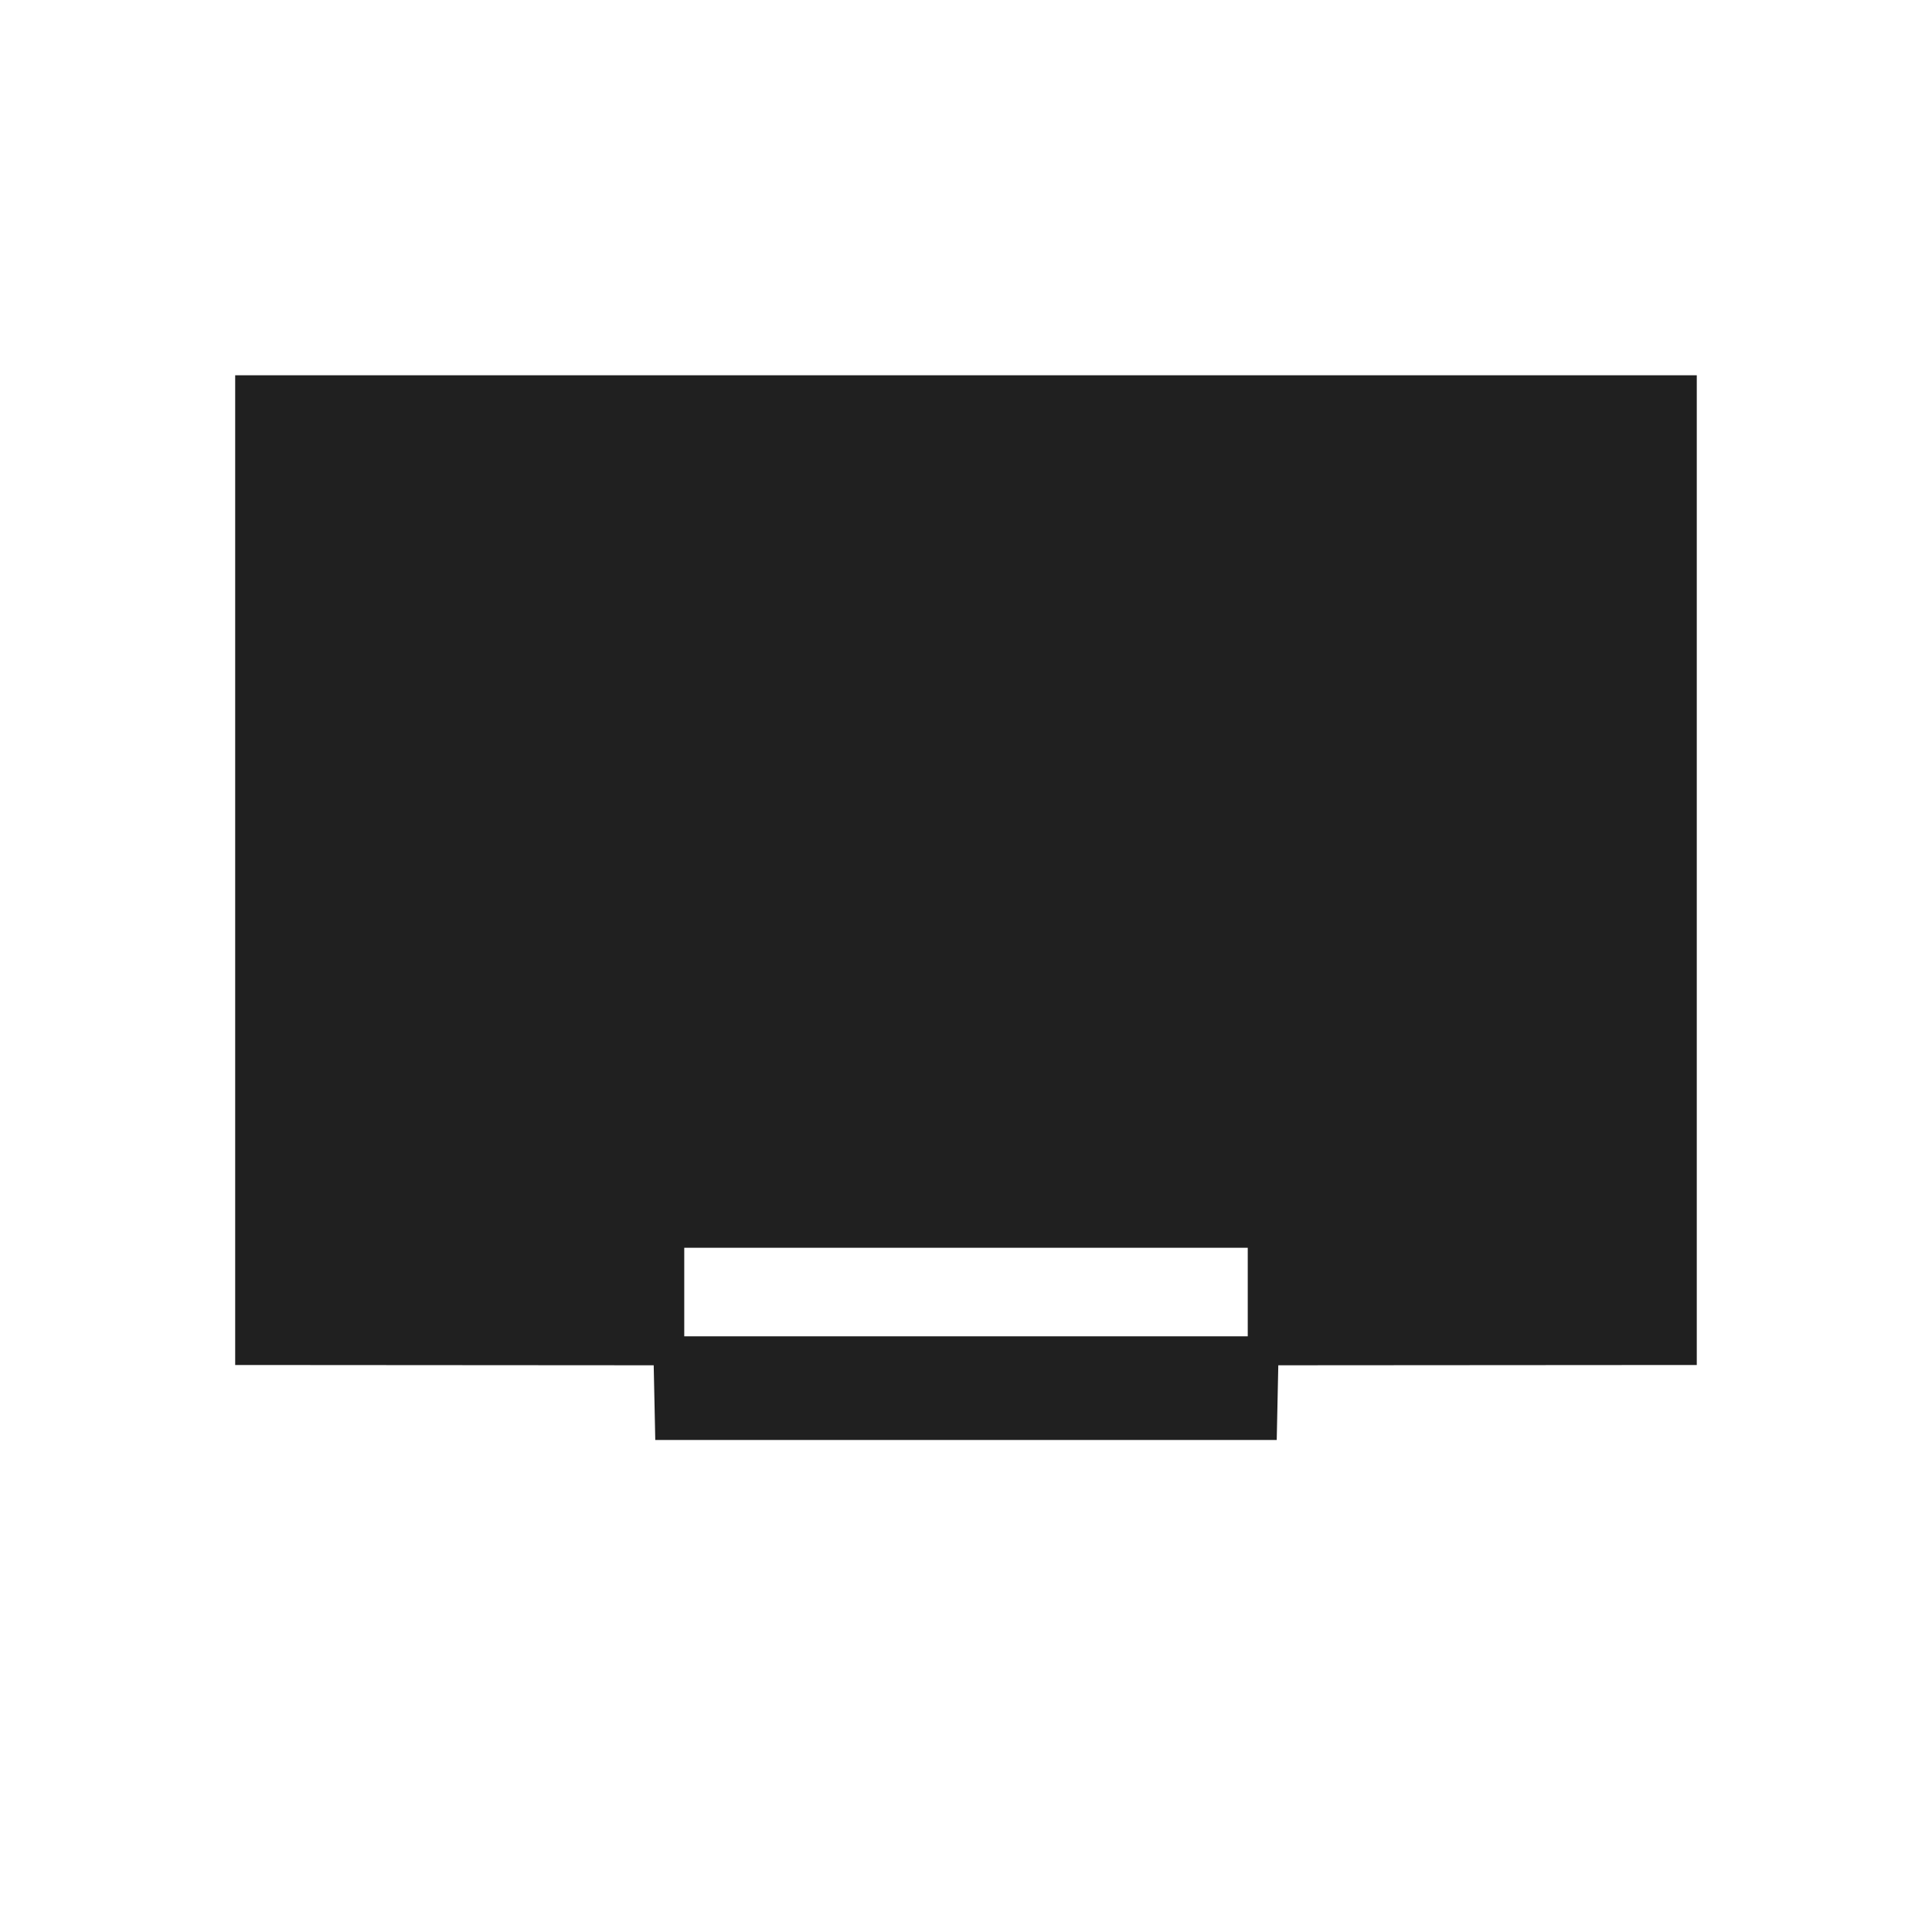
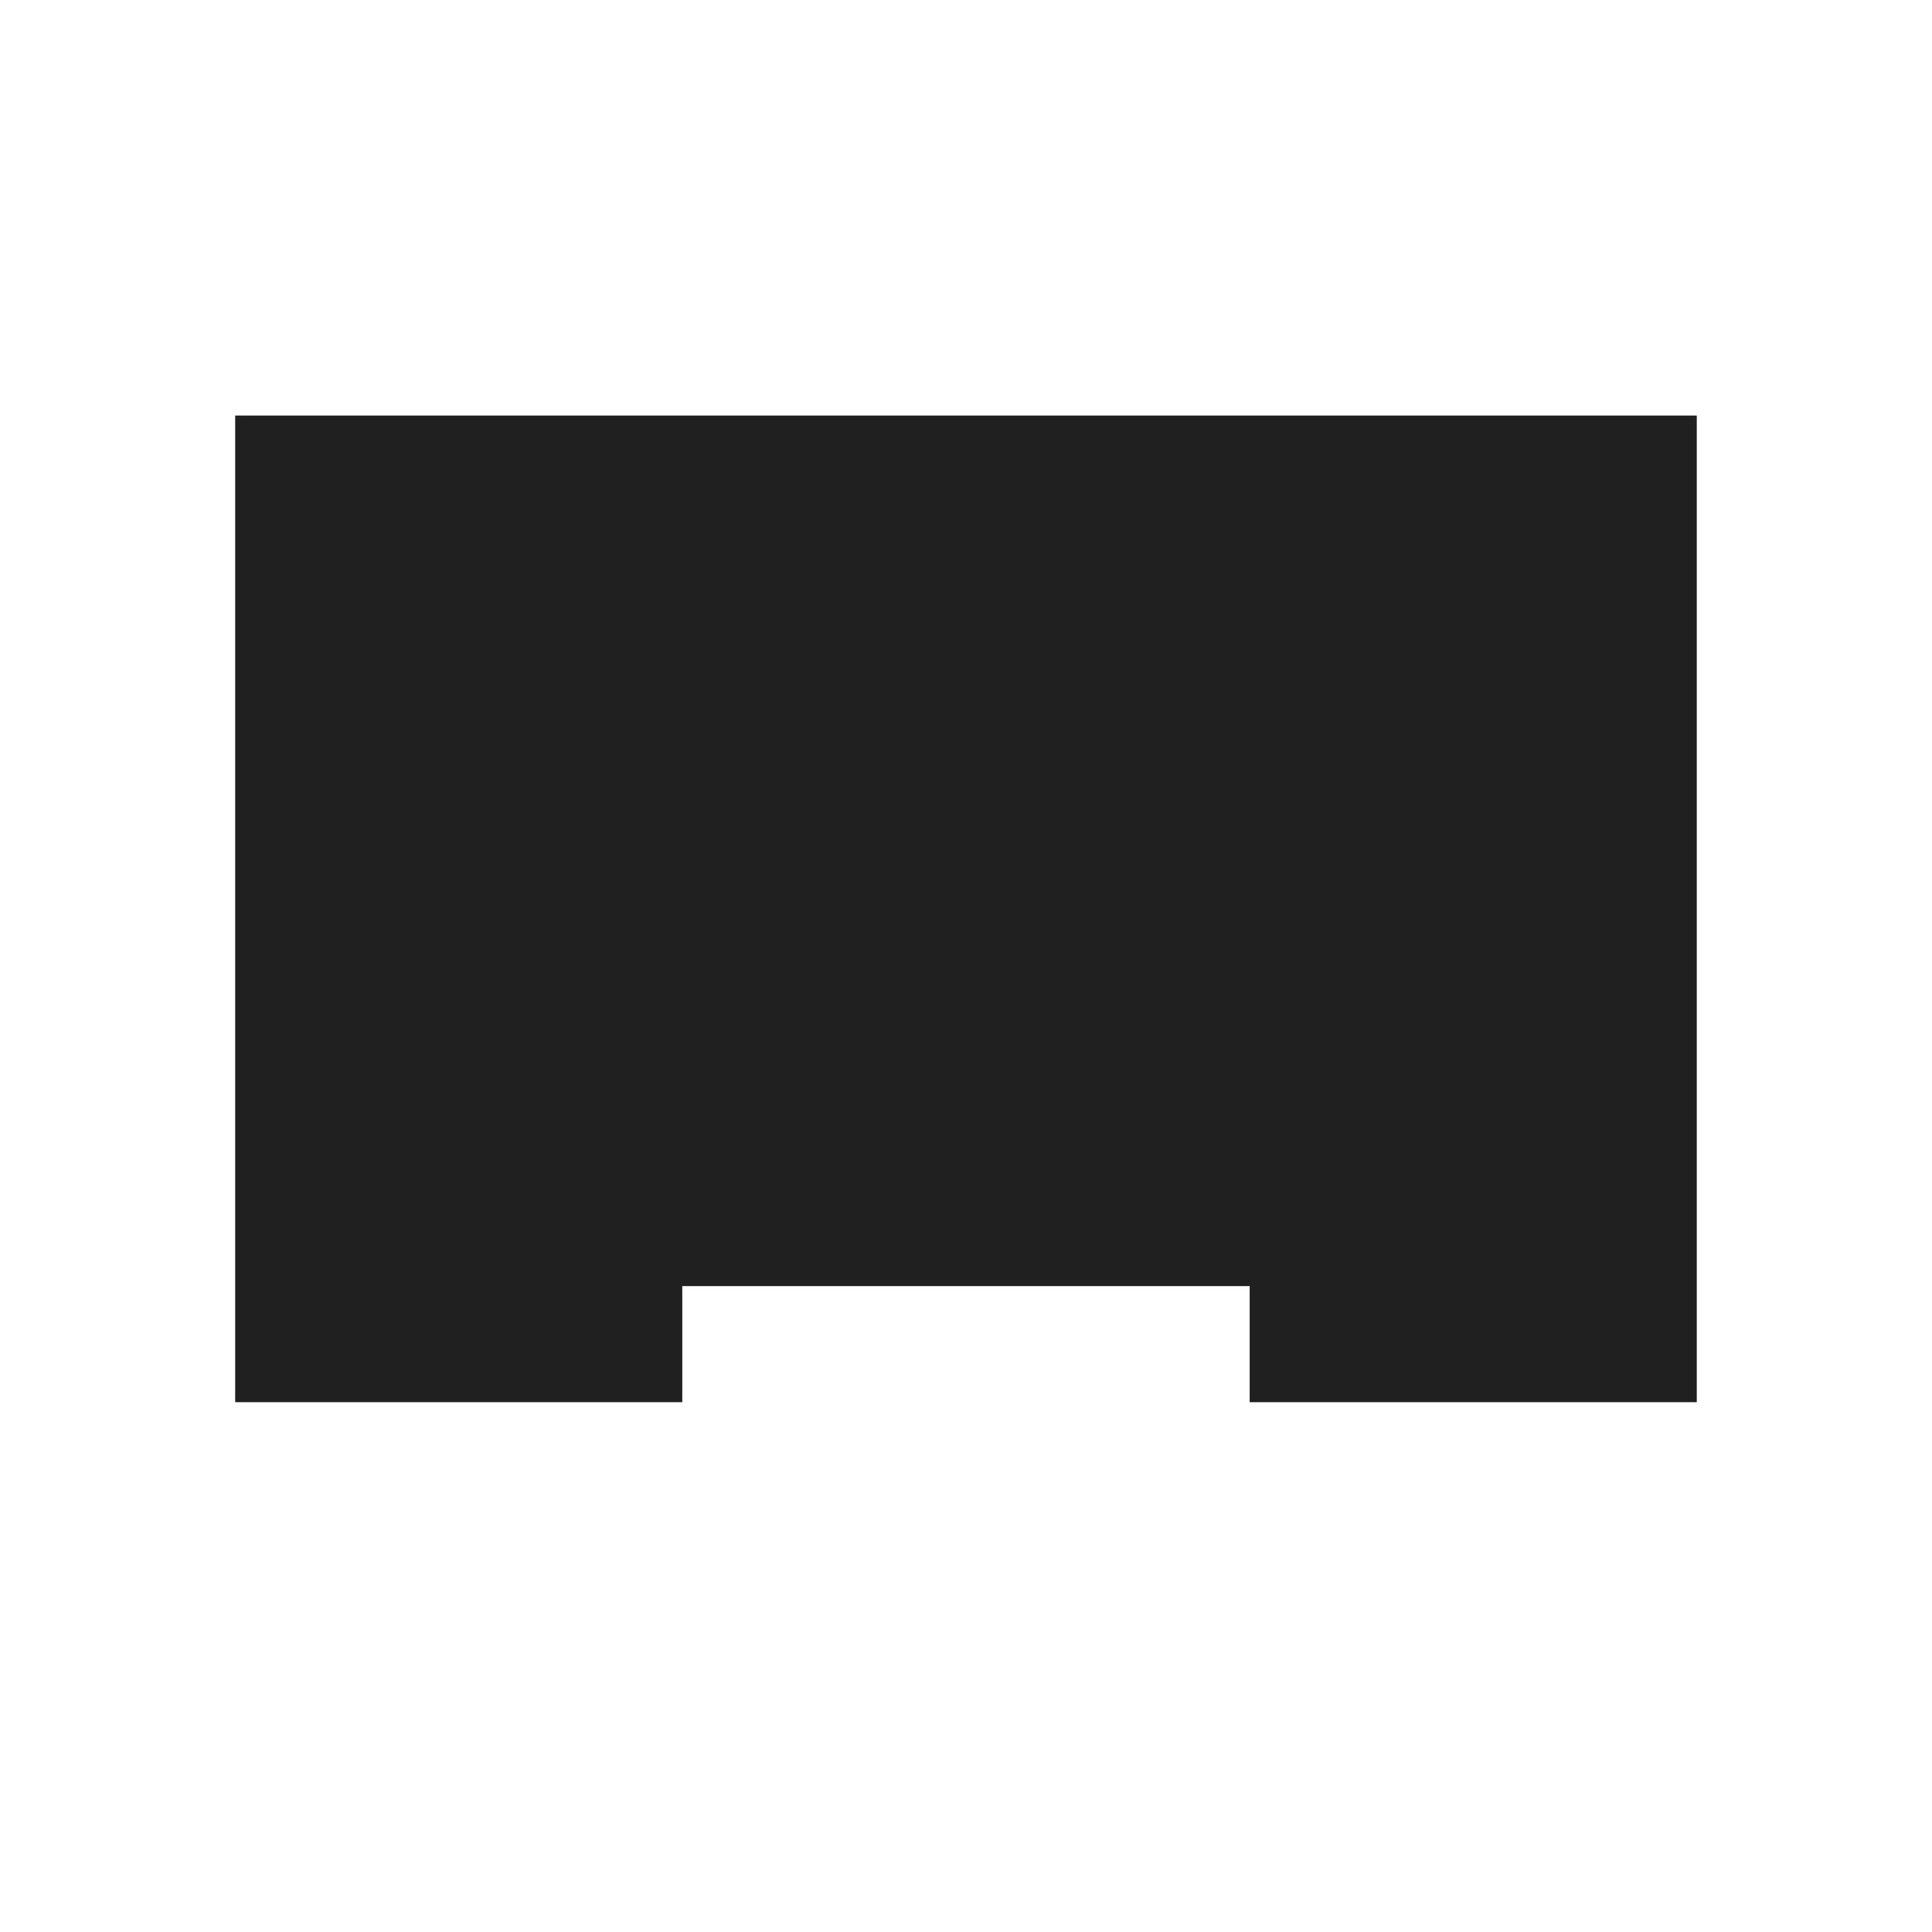
- <svg xmlns="http://www.w3.org/2000/svg" width="48px" height="48px" viewBox="0 0 48 48" version="1.1">
-   <path fill="#202020" d="M42.156,33.913l-10.397,0.007l-0.039,1.856l-15.44,-0l-0.039,-1.856l-10.398,-0.007l0,-24.589l36.313,-0l-0,24.589Zm-11.156,-2.913l-14,-0l-0,2.2l14,0l-0,-2.2Z" />
+ <svg xmlns="http://www.w3.org/2000/svg" width="48px" height="48px" version="1.1">
+   <path fill="#202020" d="M5.843,34.837l0,-24.513l36.313,0l0,24.513l-11.108,0l0,-2.884l-14.097,0l0,2.884l-11.108,0Z" />
</svg>
